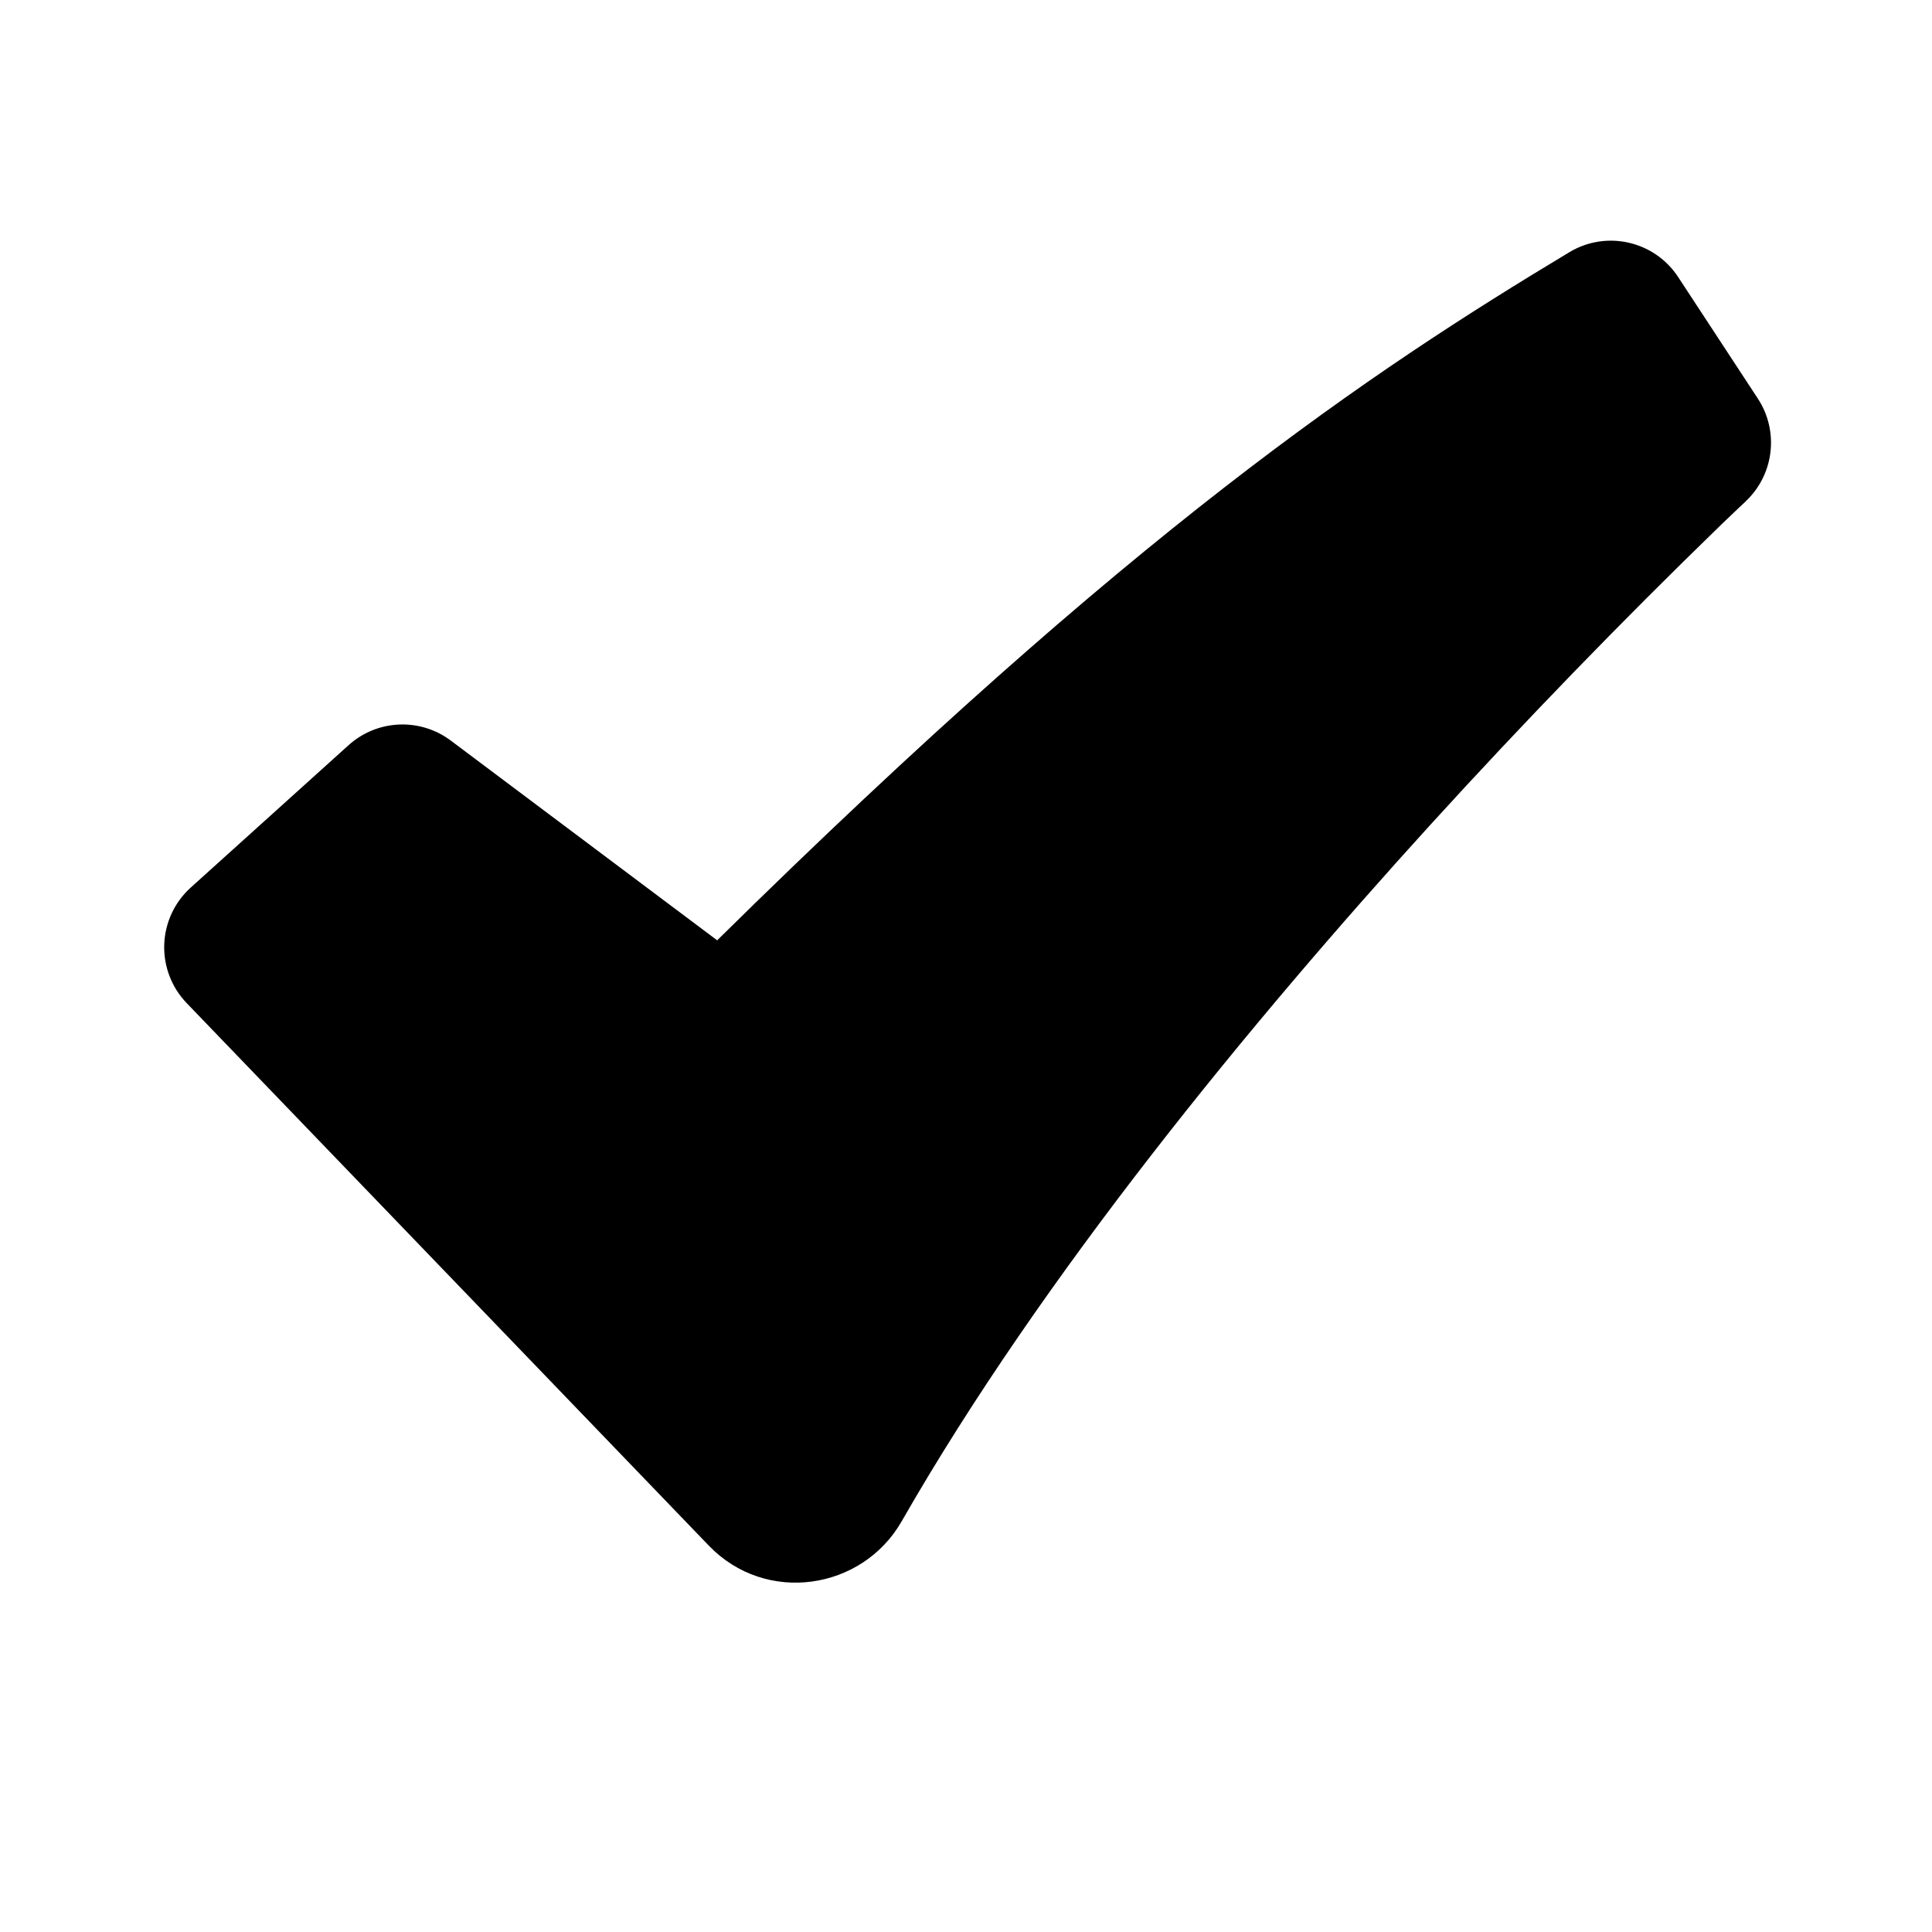
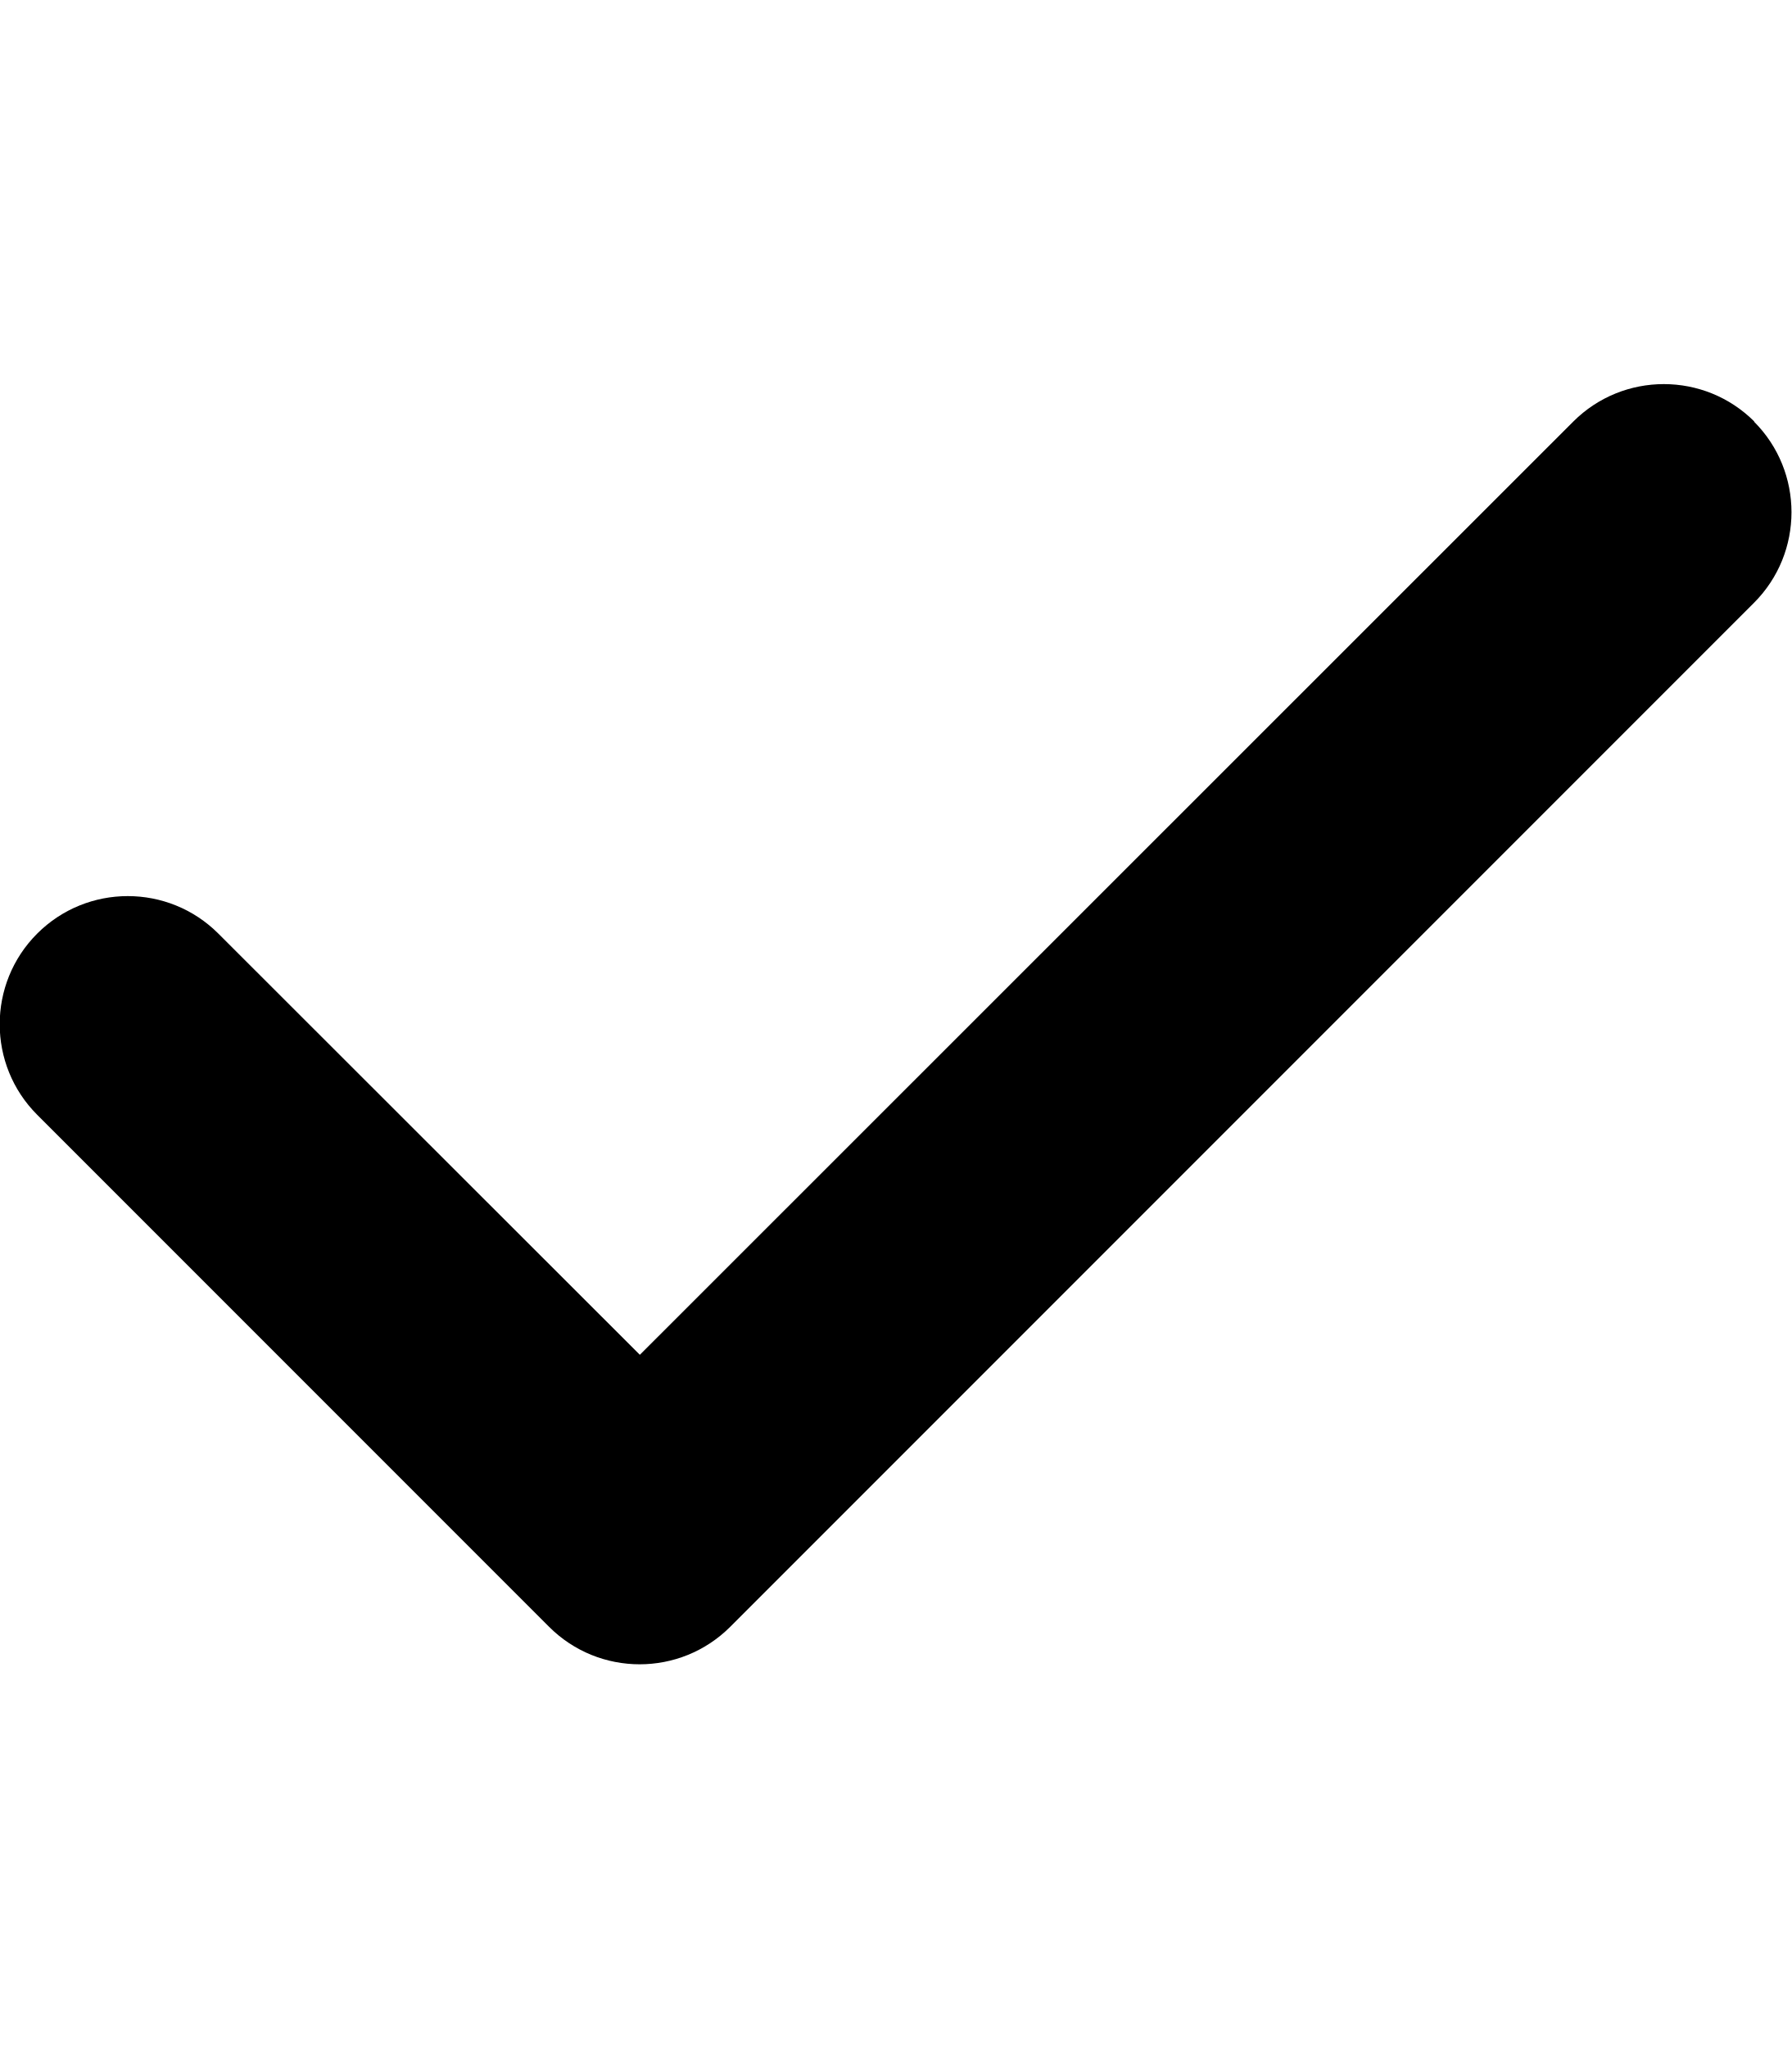
- <svg xmlns="http://www.w3.org/2000/svg" width="1.5rem" height="1.5rem" viewBox="0 0 24 24">
-   <g fill="none" fill-rule="evenodd">
-     <path d="M24 0v24H0V0zM12.594 23.258l-.012.002l-.071.035l-.02.004l-.014-.004l-.071-.036c-.01-.003-.019 0-.024.006l-.004.01l-.017.428l.005.02l.01.013l.104.074l.015.004l.012-.004l.104-.074l.012-.016l.004-.017l-.017-.427c-.002-.01-.009-.017-.016-.018m.264-.113l-.014.002l-.184.093l-.01.01l-.003.011l.018.43l.005.012l.008.008l.201.092c.012.004.023 0 .029-.008l.004-.014l-.034-.614c-.003-.012-.01-.02-.02-.022m-.715.002a.023.023 0 0 0-.027.006l-.006.014l-.034.614c0 .012.007.02.017.024l.015-.002l.201-.093l.01-.008l.003-.011l.018-.43l-.003-.012l-.01-.01z" />
-     <path fill="currentColor" d="M19.495 3.133a1 1 0 0 1 1.352.309l.99 1.51a1 1 0 0 1-.155 1.279l-.003.004l-.014.013l-.057.053l-.225.215a83.86 83.86 0 0 0-3.62 3.736c-2.197 2.416-4.806 5.578-6.562 8.646c-.49.856-1.687 1.04-2.397.301l-6.485-6.738a1 1 0 0 1 .051-1.436l1.96-1.768A1 1 0 0 1 5.6 9.2l3.309 2.481c5.169-5.097 8.1-7.053 10.586-8.548" />
-   </g>
+ <svg xmlns="http://www.w3.org/2000/svg" width="1.32rem" height="1.5rem" viewBox="0 0 448 512">
+   <path fill="black" d="M438.6 105.4c12.5 12.5 12.5 32.8 0 45.3l-256 256c-12.5 12.5-32.8 12.5-45.3 0l-128-128c-12.5-12.5-12.5-32.8 0-45.3s32.8-12.5 45.3 0L160 338.7l233.4-233.3c12.5-12.5 32.8-12.5 45.3 0z" />
</svg>
